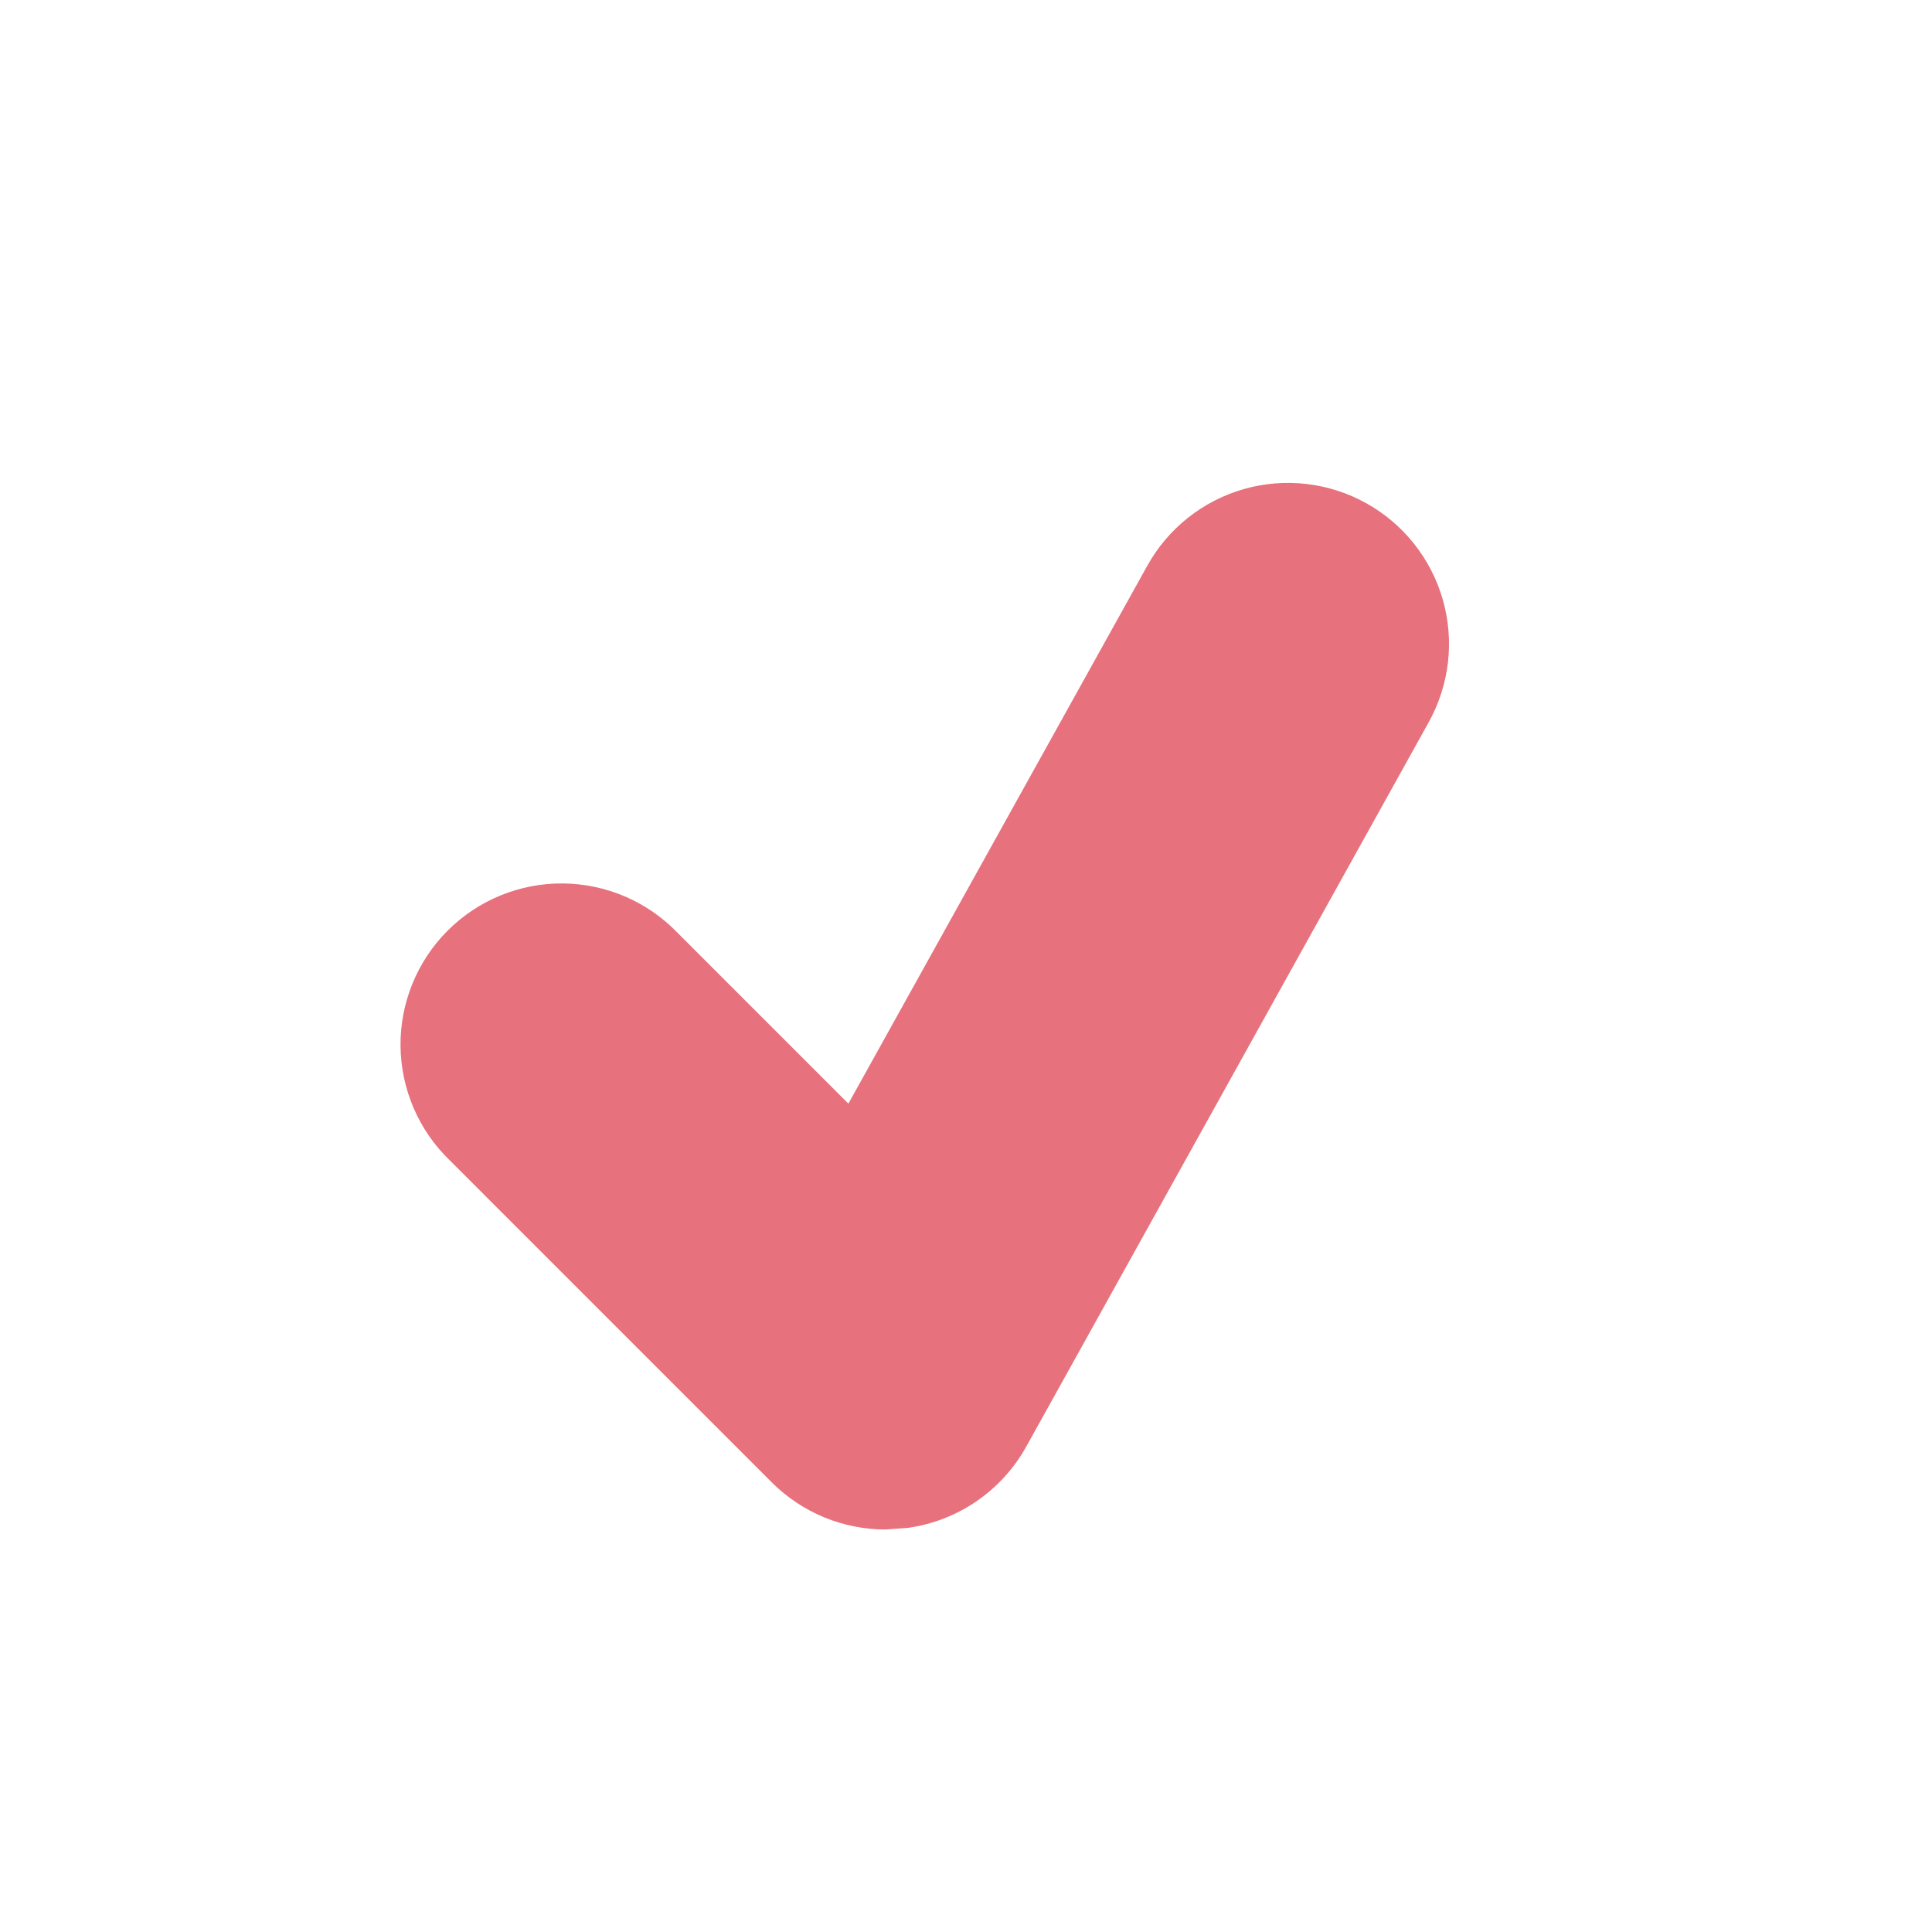
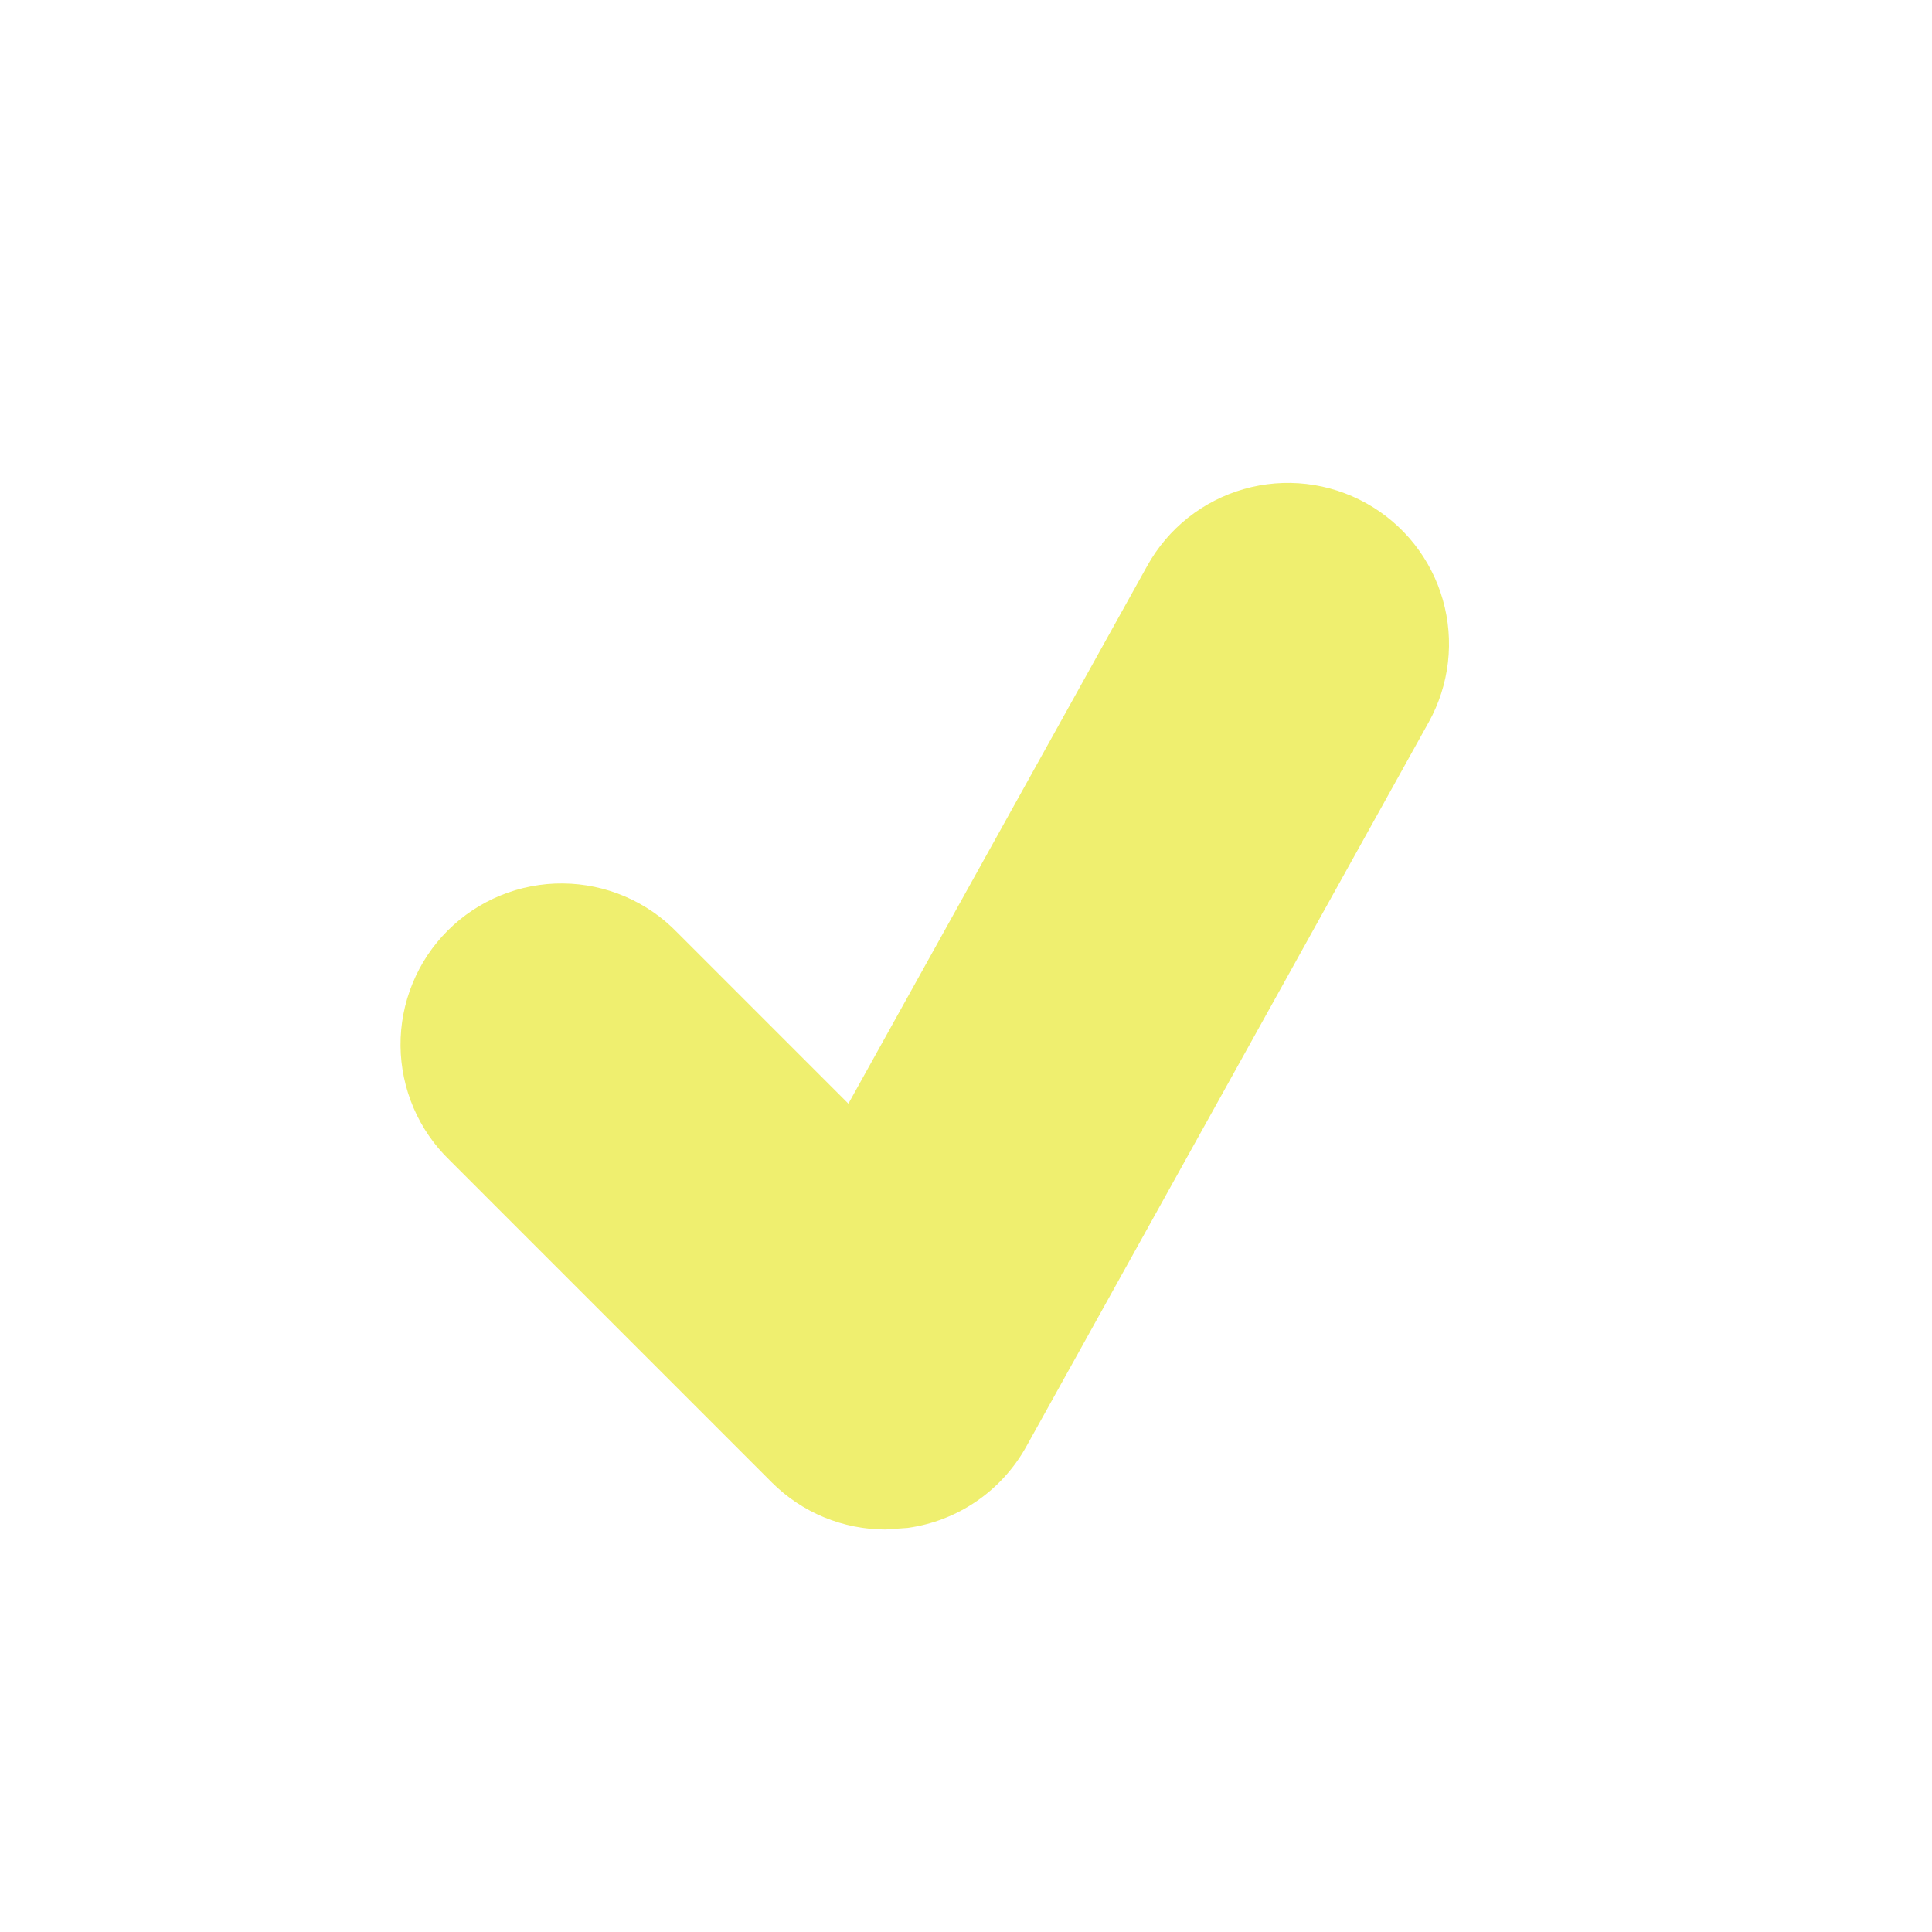
<svg xmlns="http://www.w3.org/2000/svg" width="65" height="65" viewBox="0 0 65 65" fill="none">
-   <path d="M45.966 16.93C45.344 16.584 44.66 16.364 43.953 16.282C43.246 16.201 42.53 16.259 41.846 16.455C41.162 16.65 40.523 16.979 39.966 17.421C39.409 17.864 38.944 18.412 38.599 19.034L28.543 37.131L22.788 31.376C22.288 30.859 21.691 30.446 21.03 30.162C20.369 29.878 19.658 29.729 18.939 29.723C18.22 29.716 17.506 29.853 16.841 30.126C16.175 30.398 15.57 30.8 15.062 31.309C14.553 31.817 14.151 32.422 13.879 33.088C13.606 33.754 13.469 34.467 13.475 35.186C13.482 35.905 13.631 36.616 13.915 37.277C14.199 37.938 14.611 38.536 15.129 39.035L25.962 49.869C26.986 50.895 28.367 51.458 29.792 51.458L30.542 51.404C31.372 51.288 32.164 50.981 32.855 50.507C33.547 50.032 34.118 49.404 34.526 48.672L48.068 24.297C48.413 23.675 48.633 22.991 48.715 22.284C48.796 21.578 48.738 20.862 48.542 20.178C48.347 19.494 48.019 18.855 47.577 18.298C47.135 17.74 46.587 17.276 45.966 16.93Z" fill="#E7717D" />
+   <path d="M45.966 16.93C45.344 16.584 44.66 16.364 43.953 16.282C43.246 16.201 42.53 16.259 41.846 16.455C41.162 16.65 40.523 16.979 39.966 17.421C39.409 17.864 38.944 18.412 38.599 19.034L28.543 37.131L22.788 31.376C22.288 30.859 21.691 30.446 21.03 30.162C20.369 29.878 19.658 29.729 18.939 29.723C18.22 29.716 17.506 29.853 16.841 30.126C16.175 30.398 15.57 30.8 15.062 31.309C14.553 31.817 14.151 32.422 13.879 33.088C13.606 33.754 13.469 34.467 13.475 35.186C13.482 35.905 13.631 36.616 13.915 37.277C14.199 37.938 14.611 38.536 15.129 39.035L25.962 49.869C26.986 50.895 28.367 51.458 29.792 51.458L30.542 51.404C31.372 51.288 32.164 50.981 32.855 50.507C33.547 50.032 34.118 49.404 34.526 48.672L48.068 24.297C48.413 23.675 48.633 22.991 48.715 22.284C48.796 21.578 48.738 20.862 48.542 20.178C48.347 19.494 48.019 18.855 47.577 18.298C47.135 17.74 46.587 17.276 45.966 16.93Z" fill="#EFEF6F" />
</svg>
